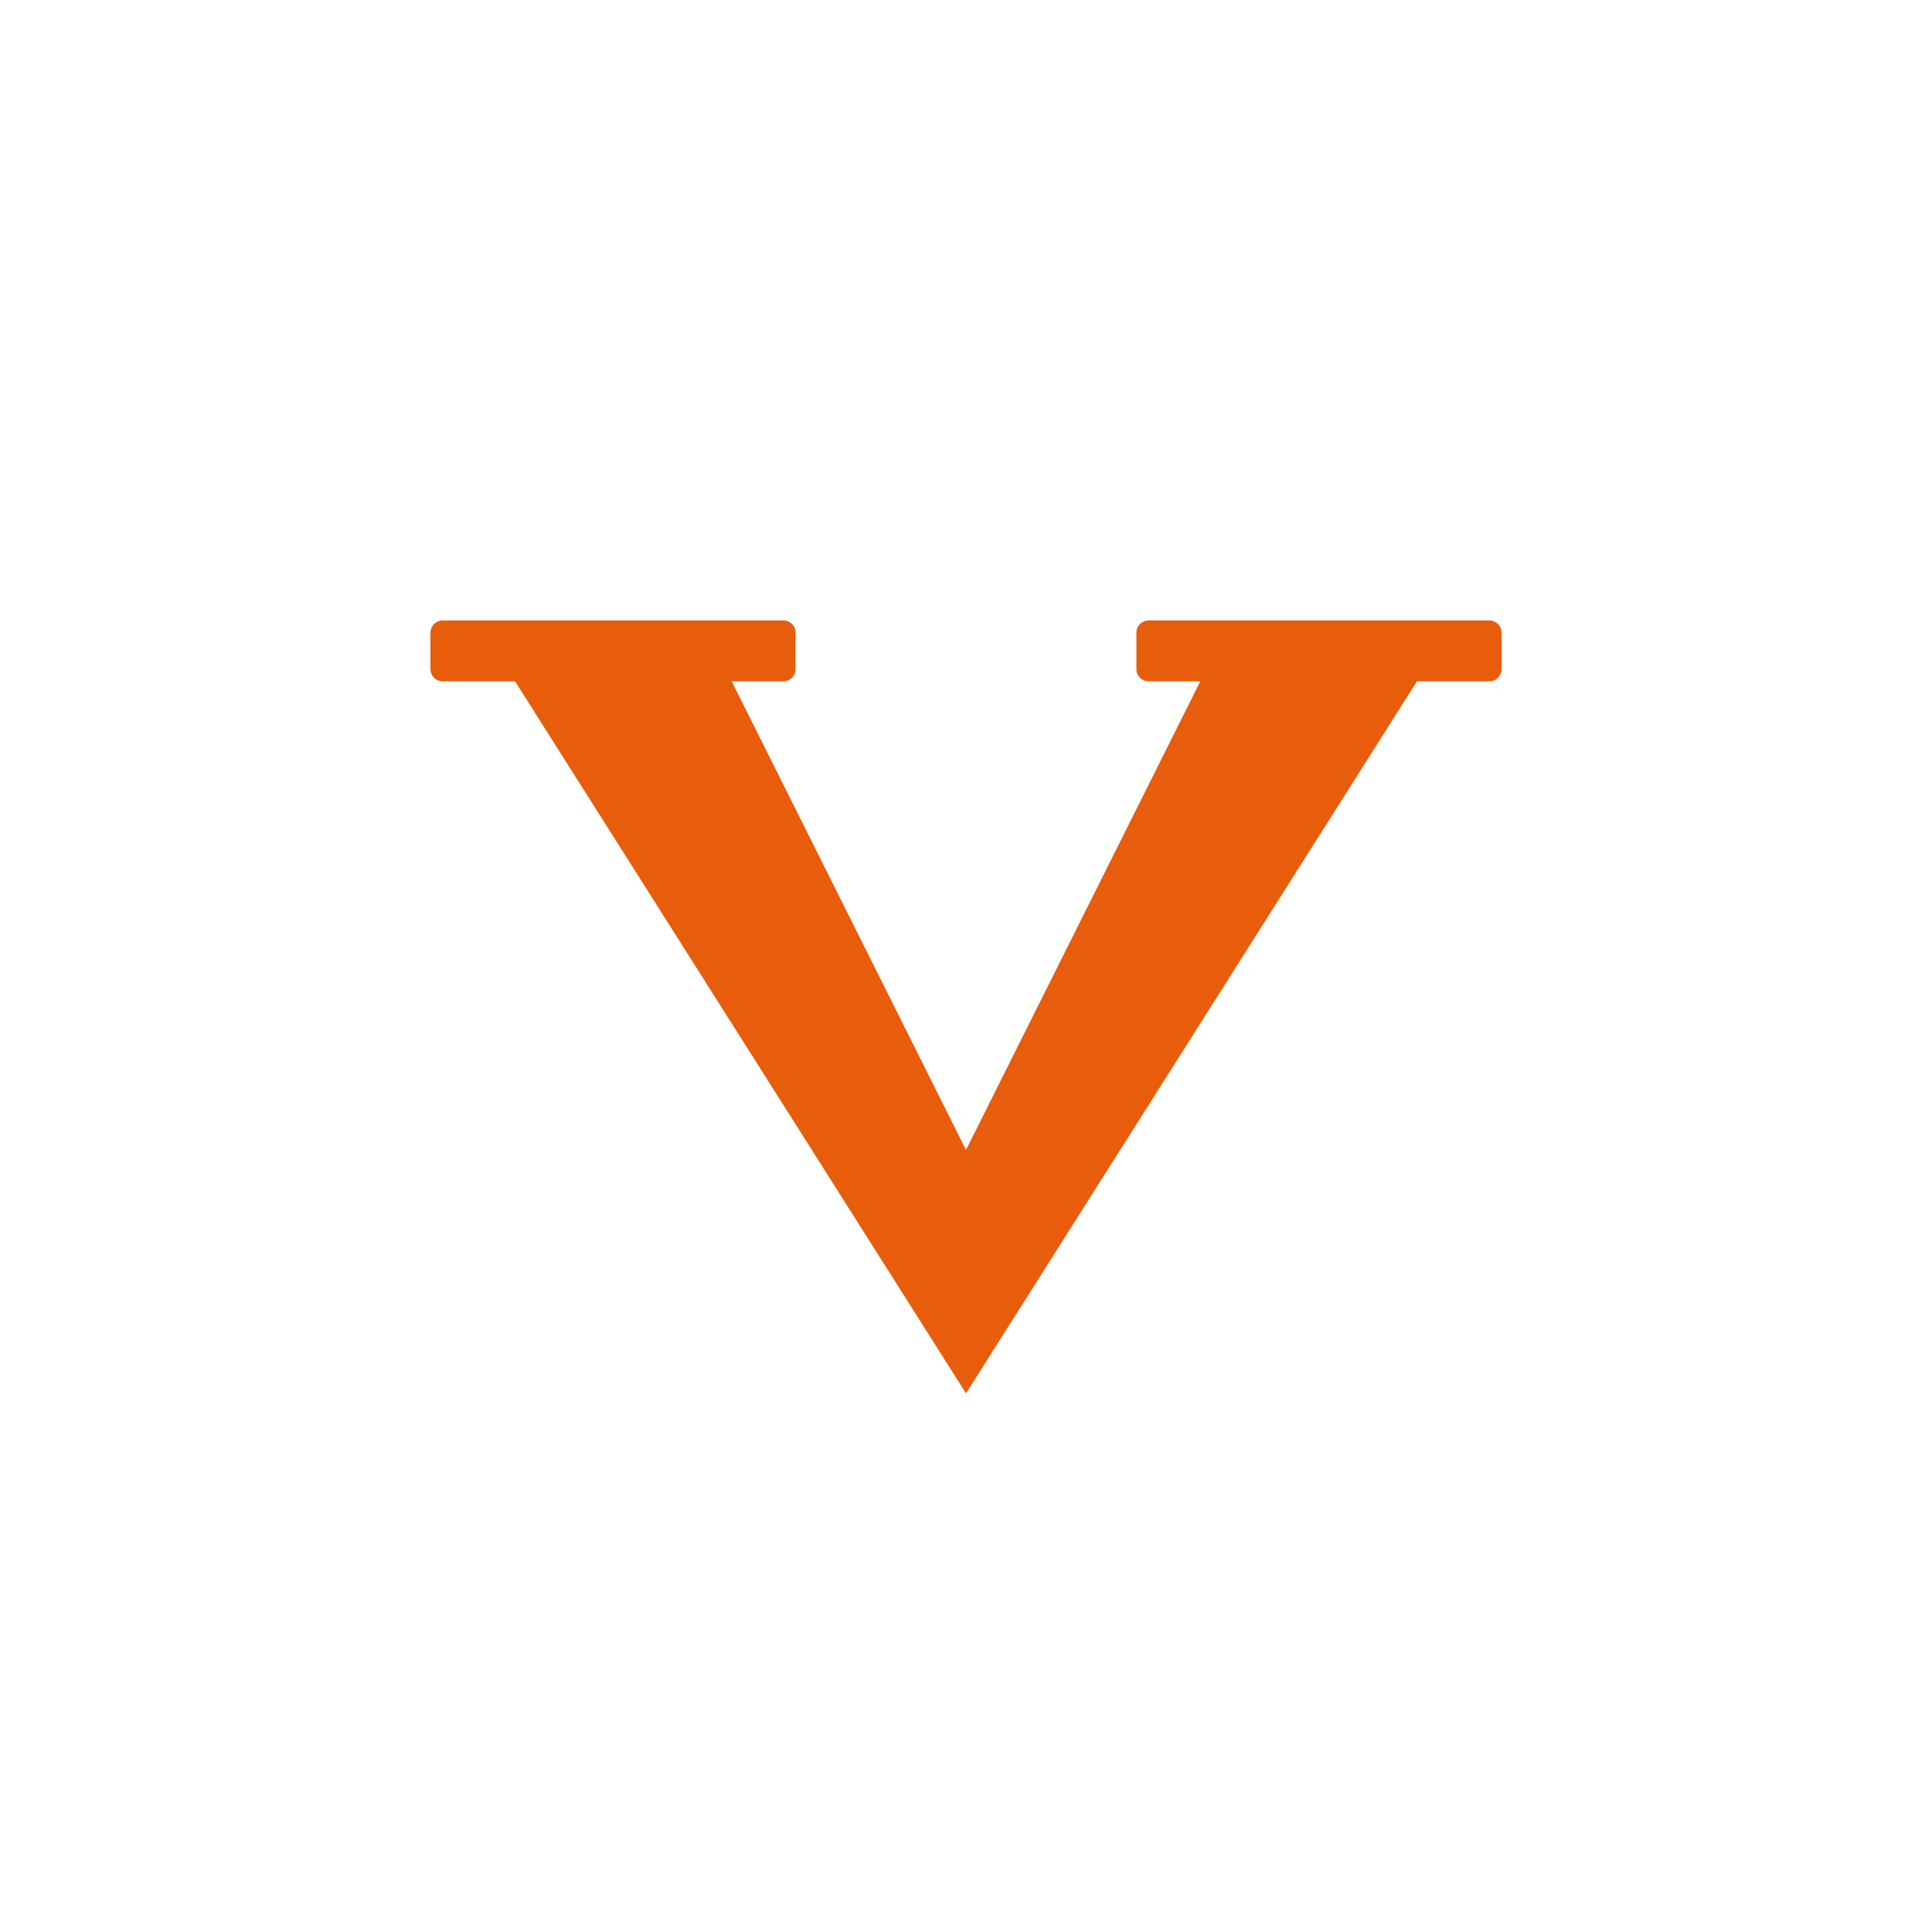
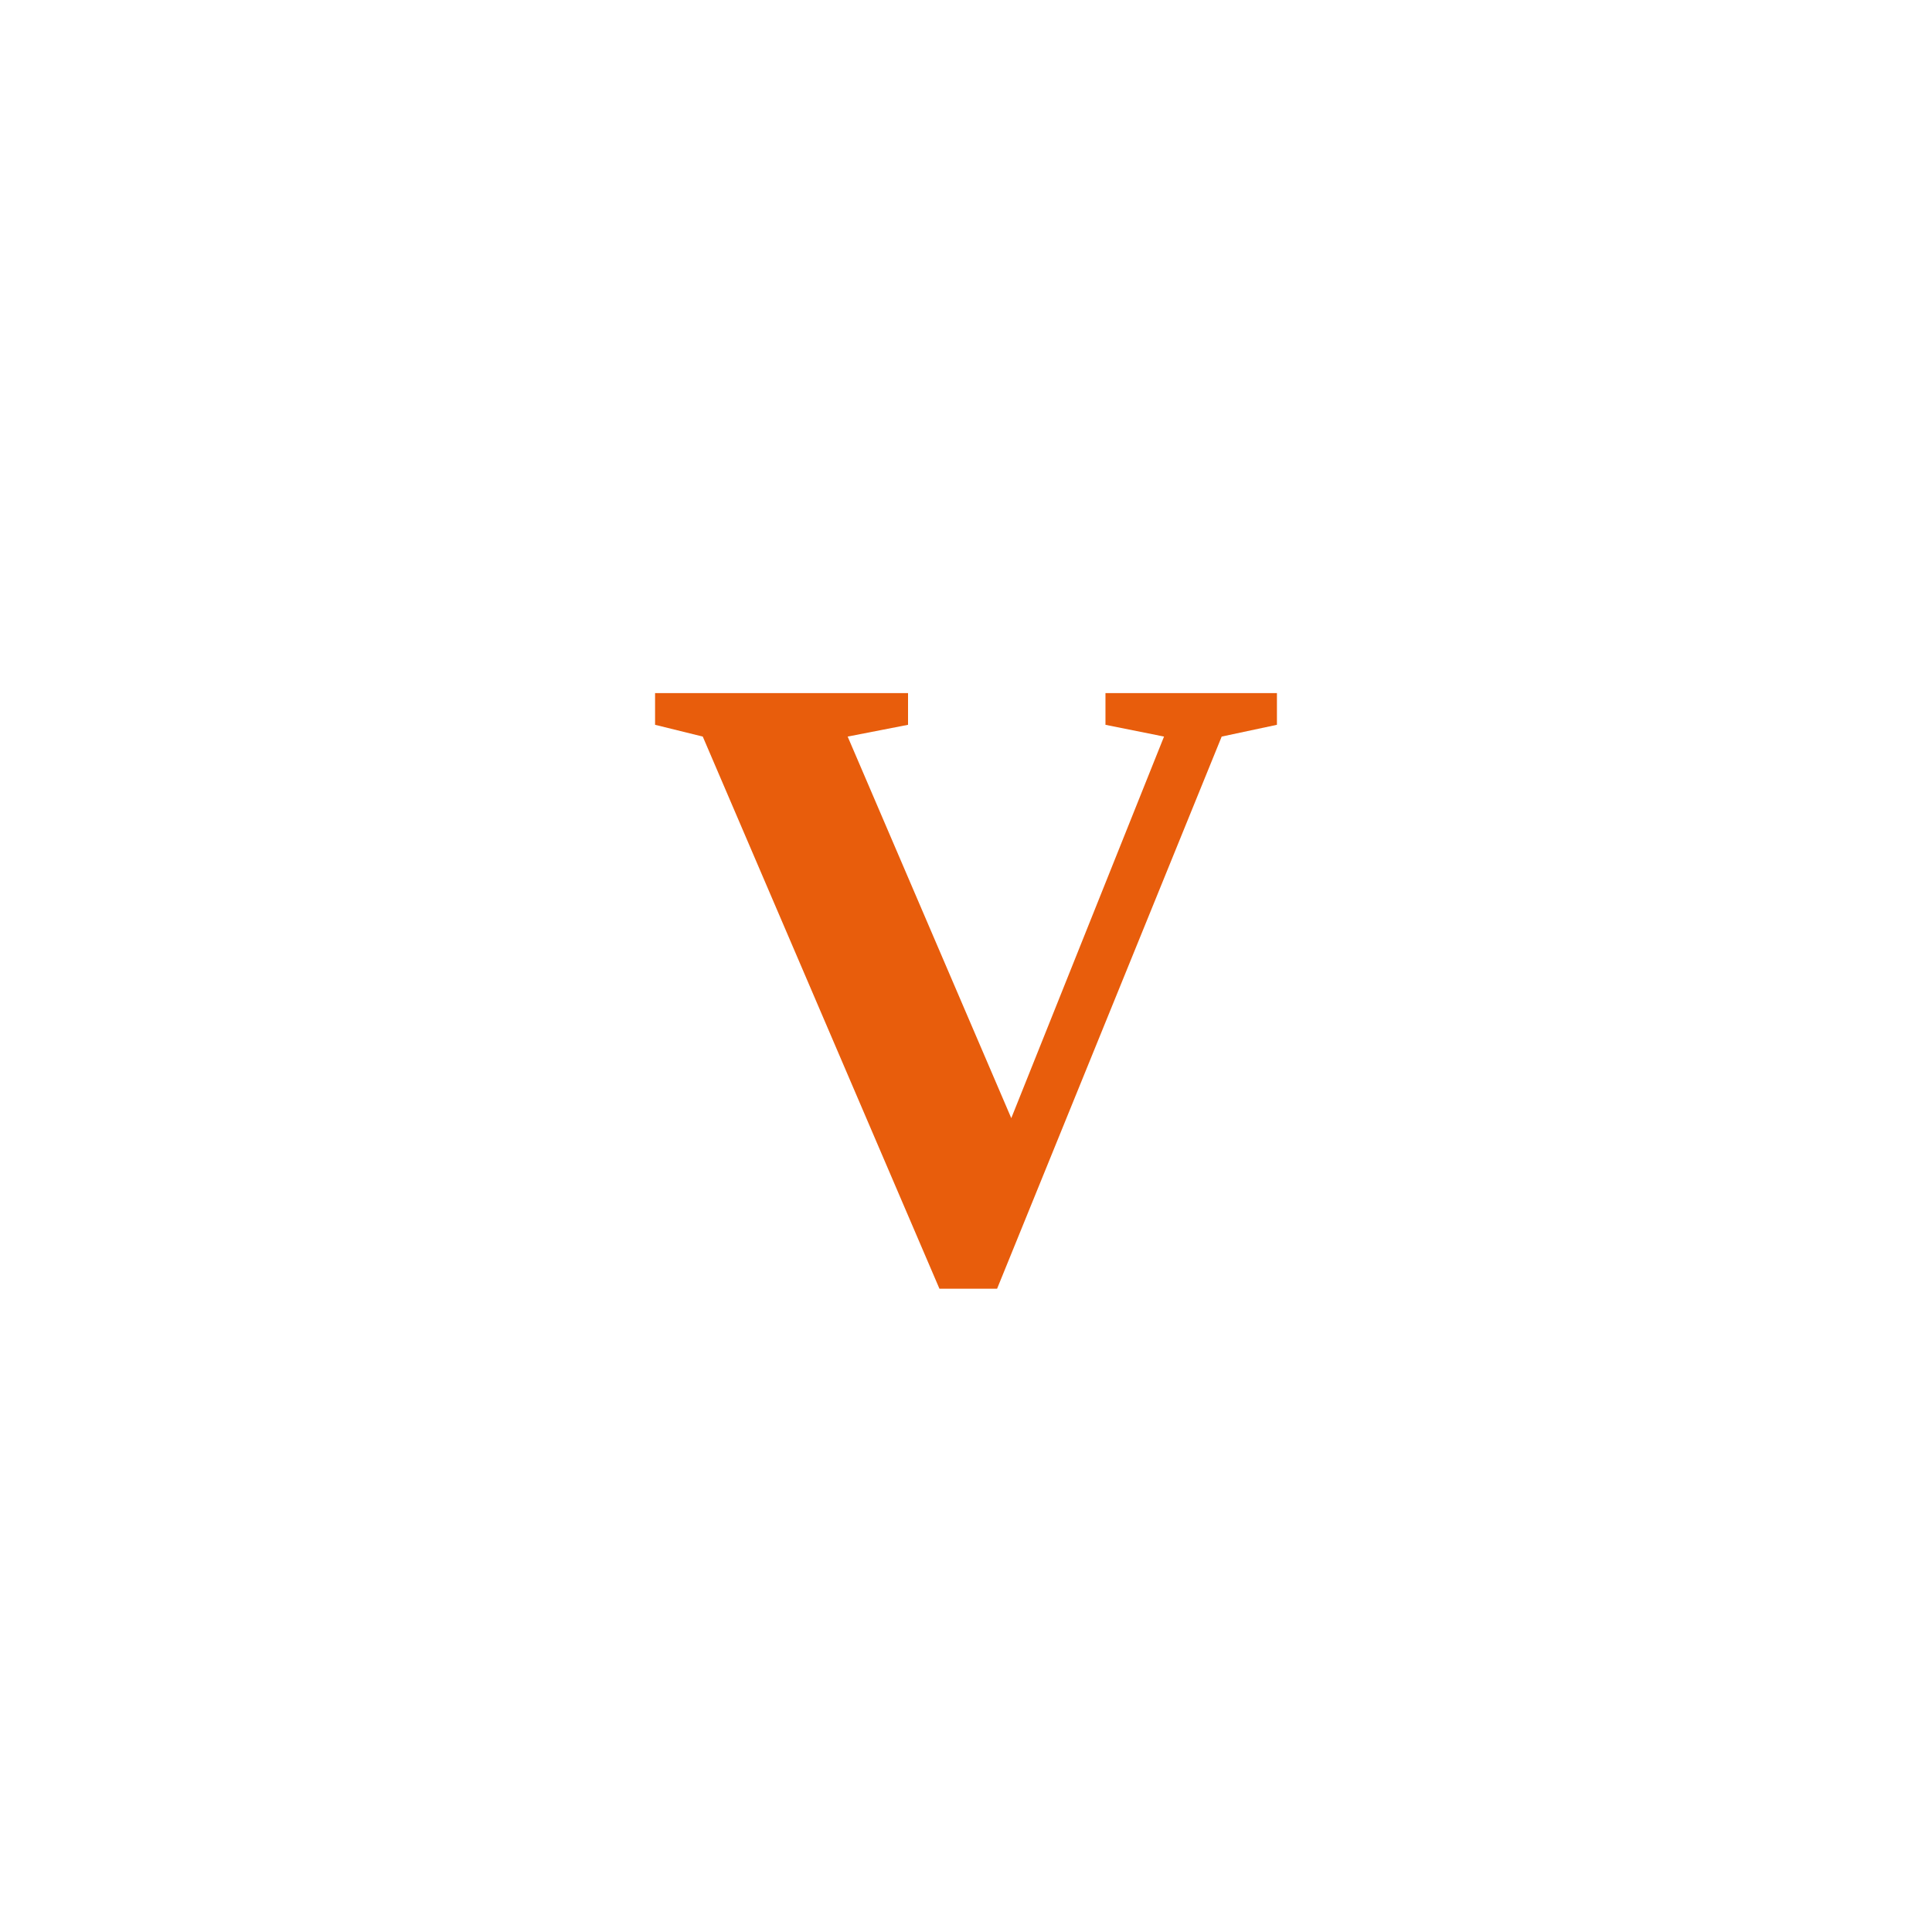
<svg xmlns="http://www.w3.org/2000/svg" width="1024" height="1024" viewBox="0 0 100 100">
-   <g transform="translate(18.5 19.2) scale(0.63)" fill="#e85d0c">
-     <path d="M12 24 L50 84 L88 24 L70 24 L50 64 L30 24 Z" />
-     <rect x="6" y="20.5" width="30" height="5" rx="1" />
-     <rect x="64" y="20.5" width="30" height="5" rx="1" />
-   </g>
+   <text x="50" y="66" text-anchor="middle" font-family="Georgia, 'Times New Roman', serif" font-weight="600" font-size="46" fill="#e85d0c">V</text>
</svg>
